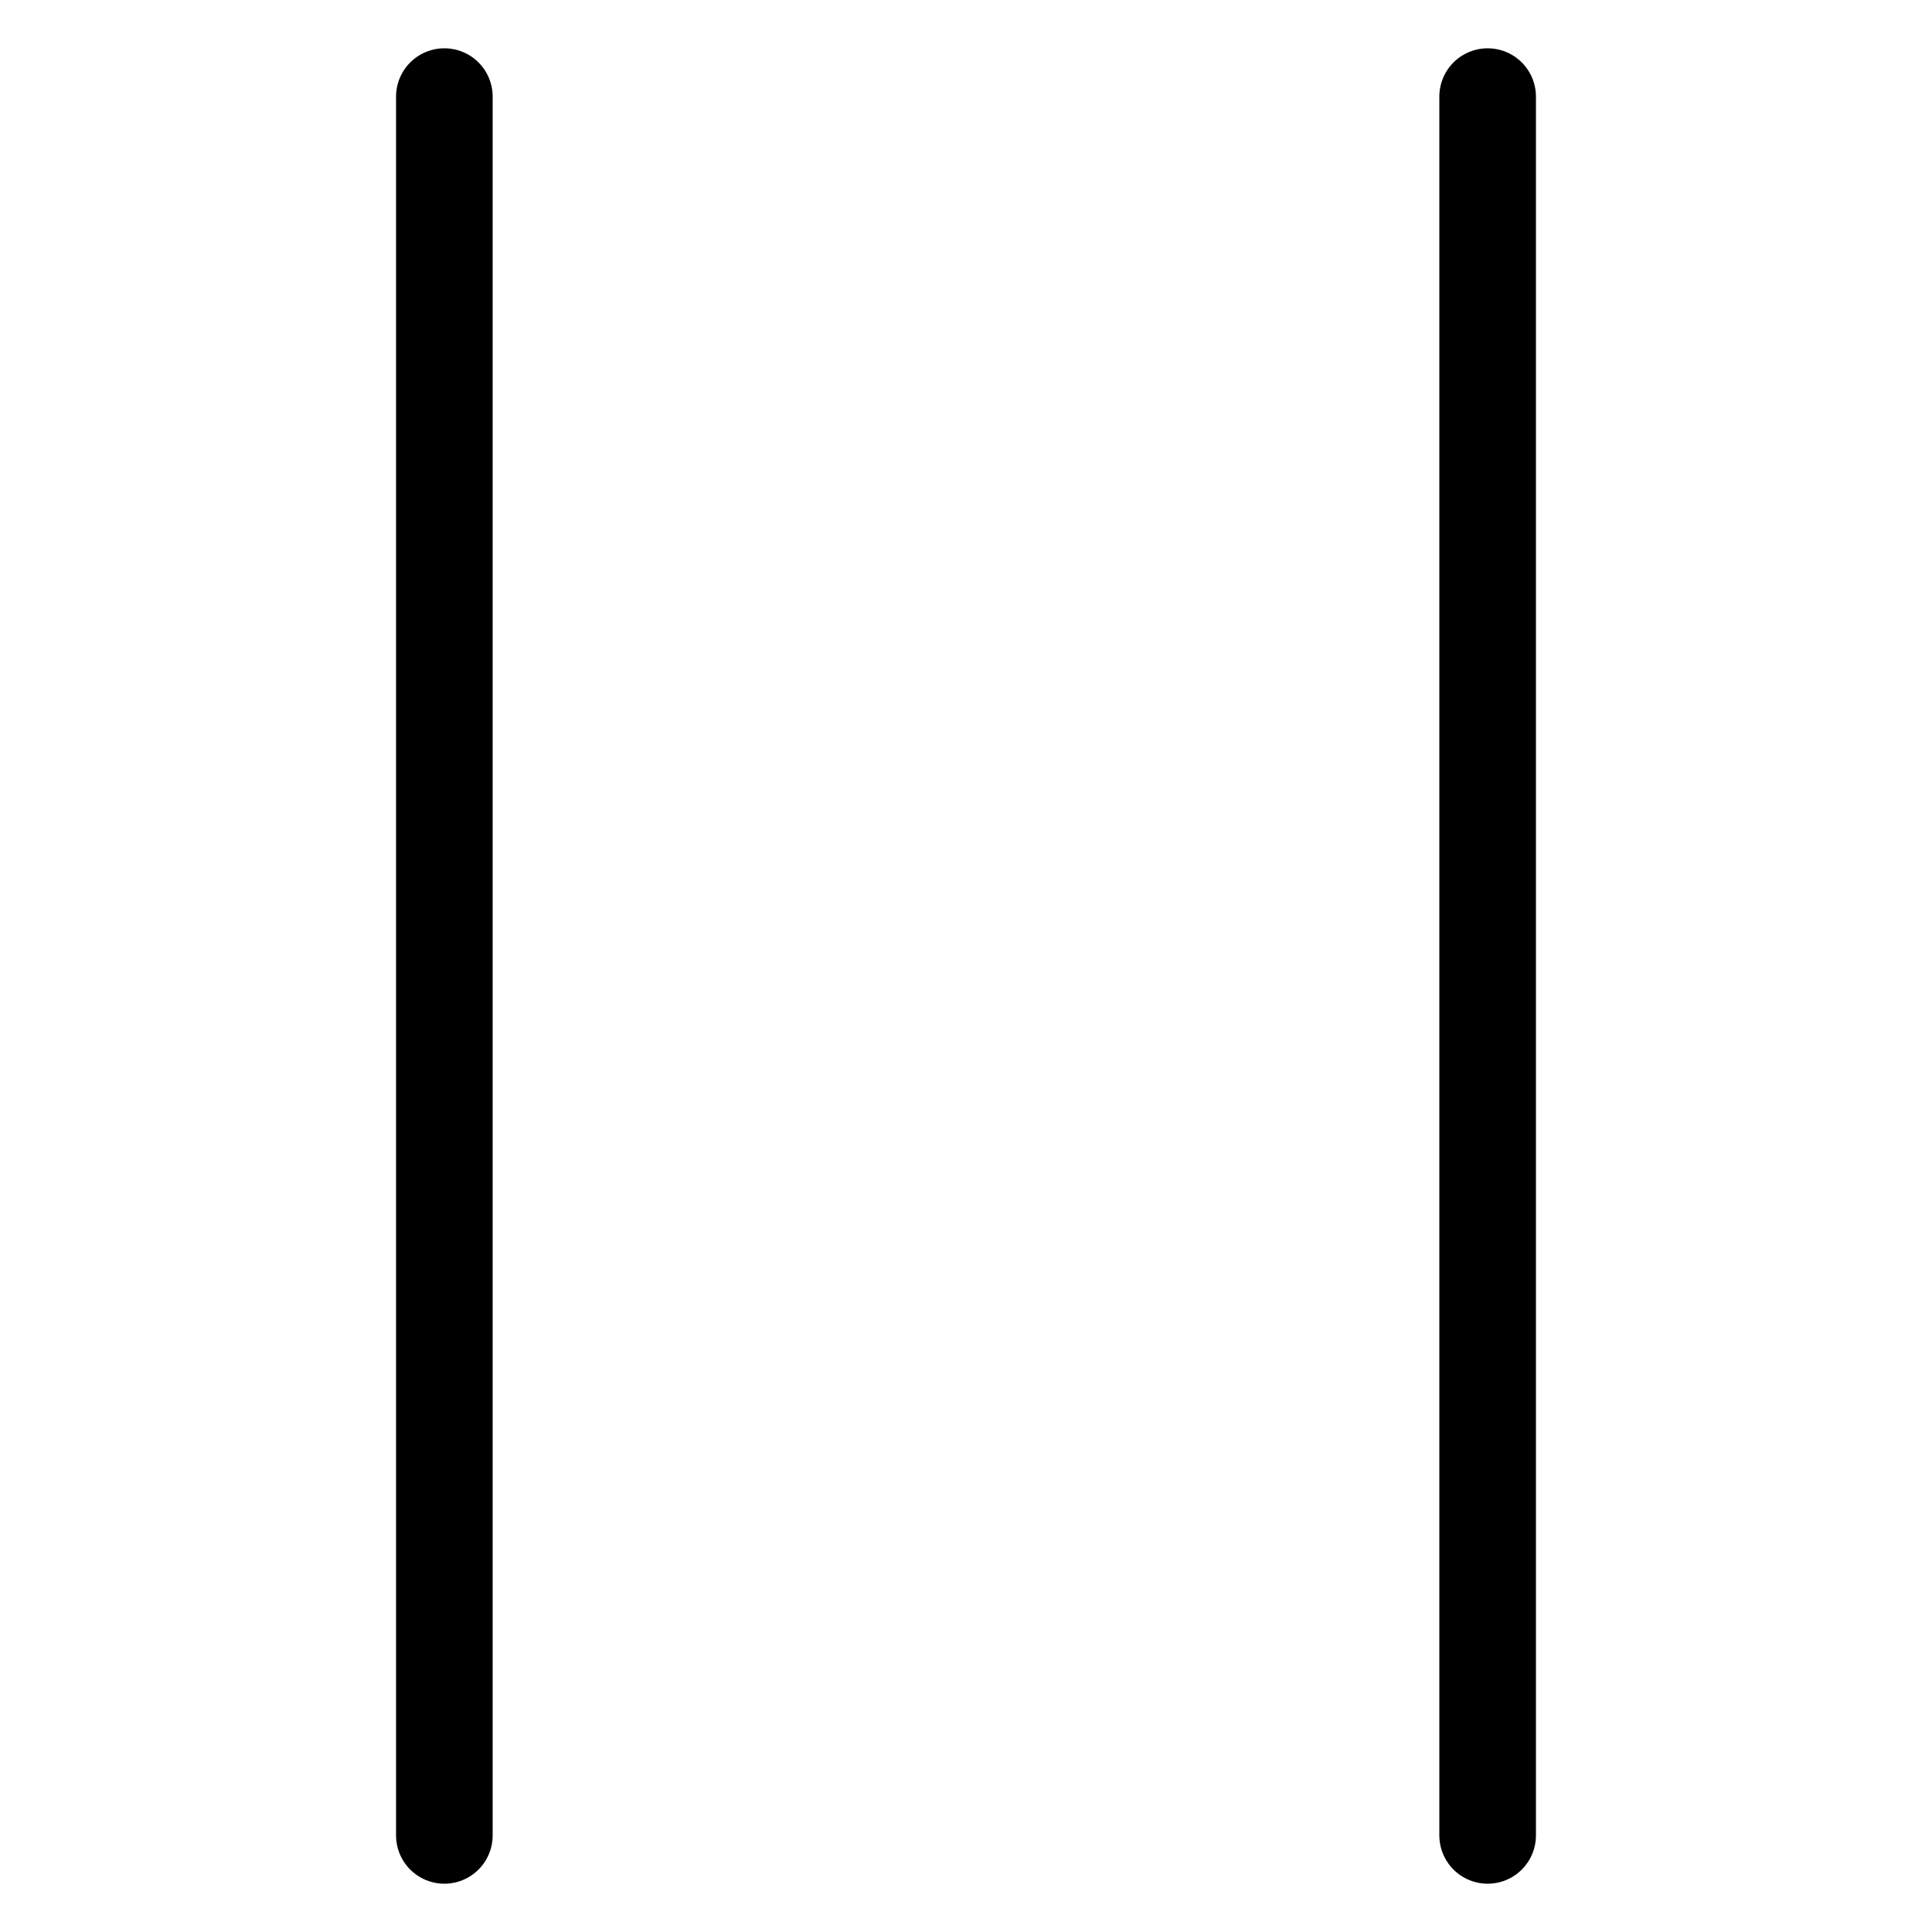
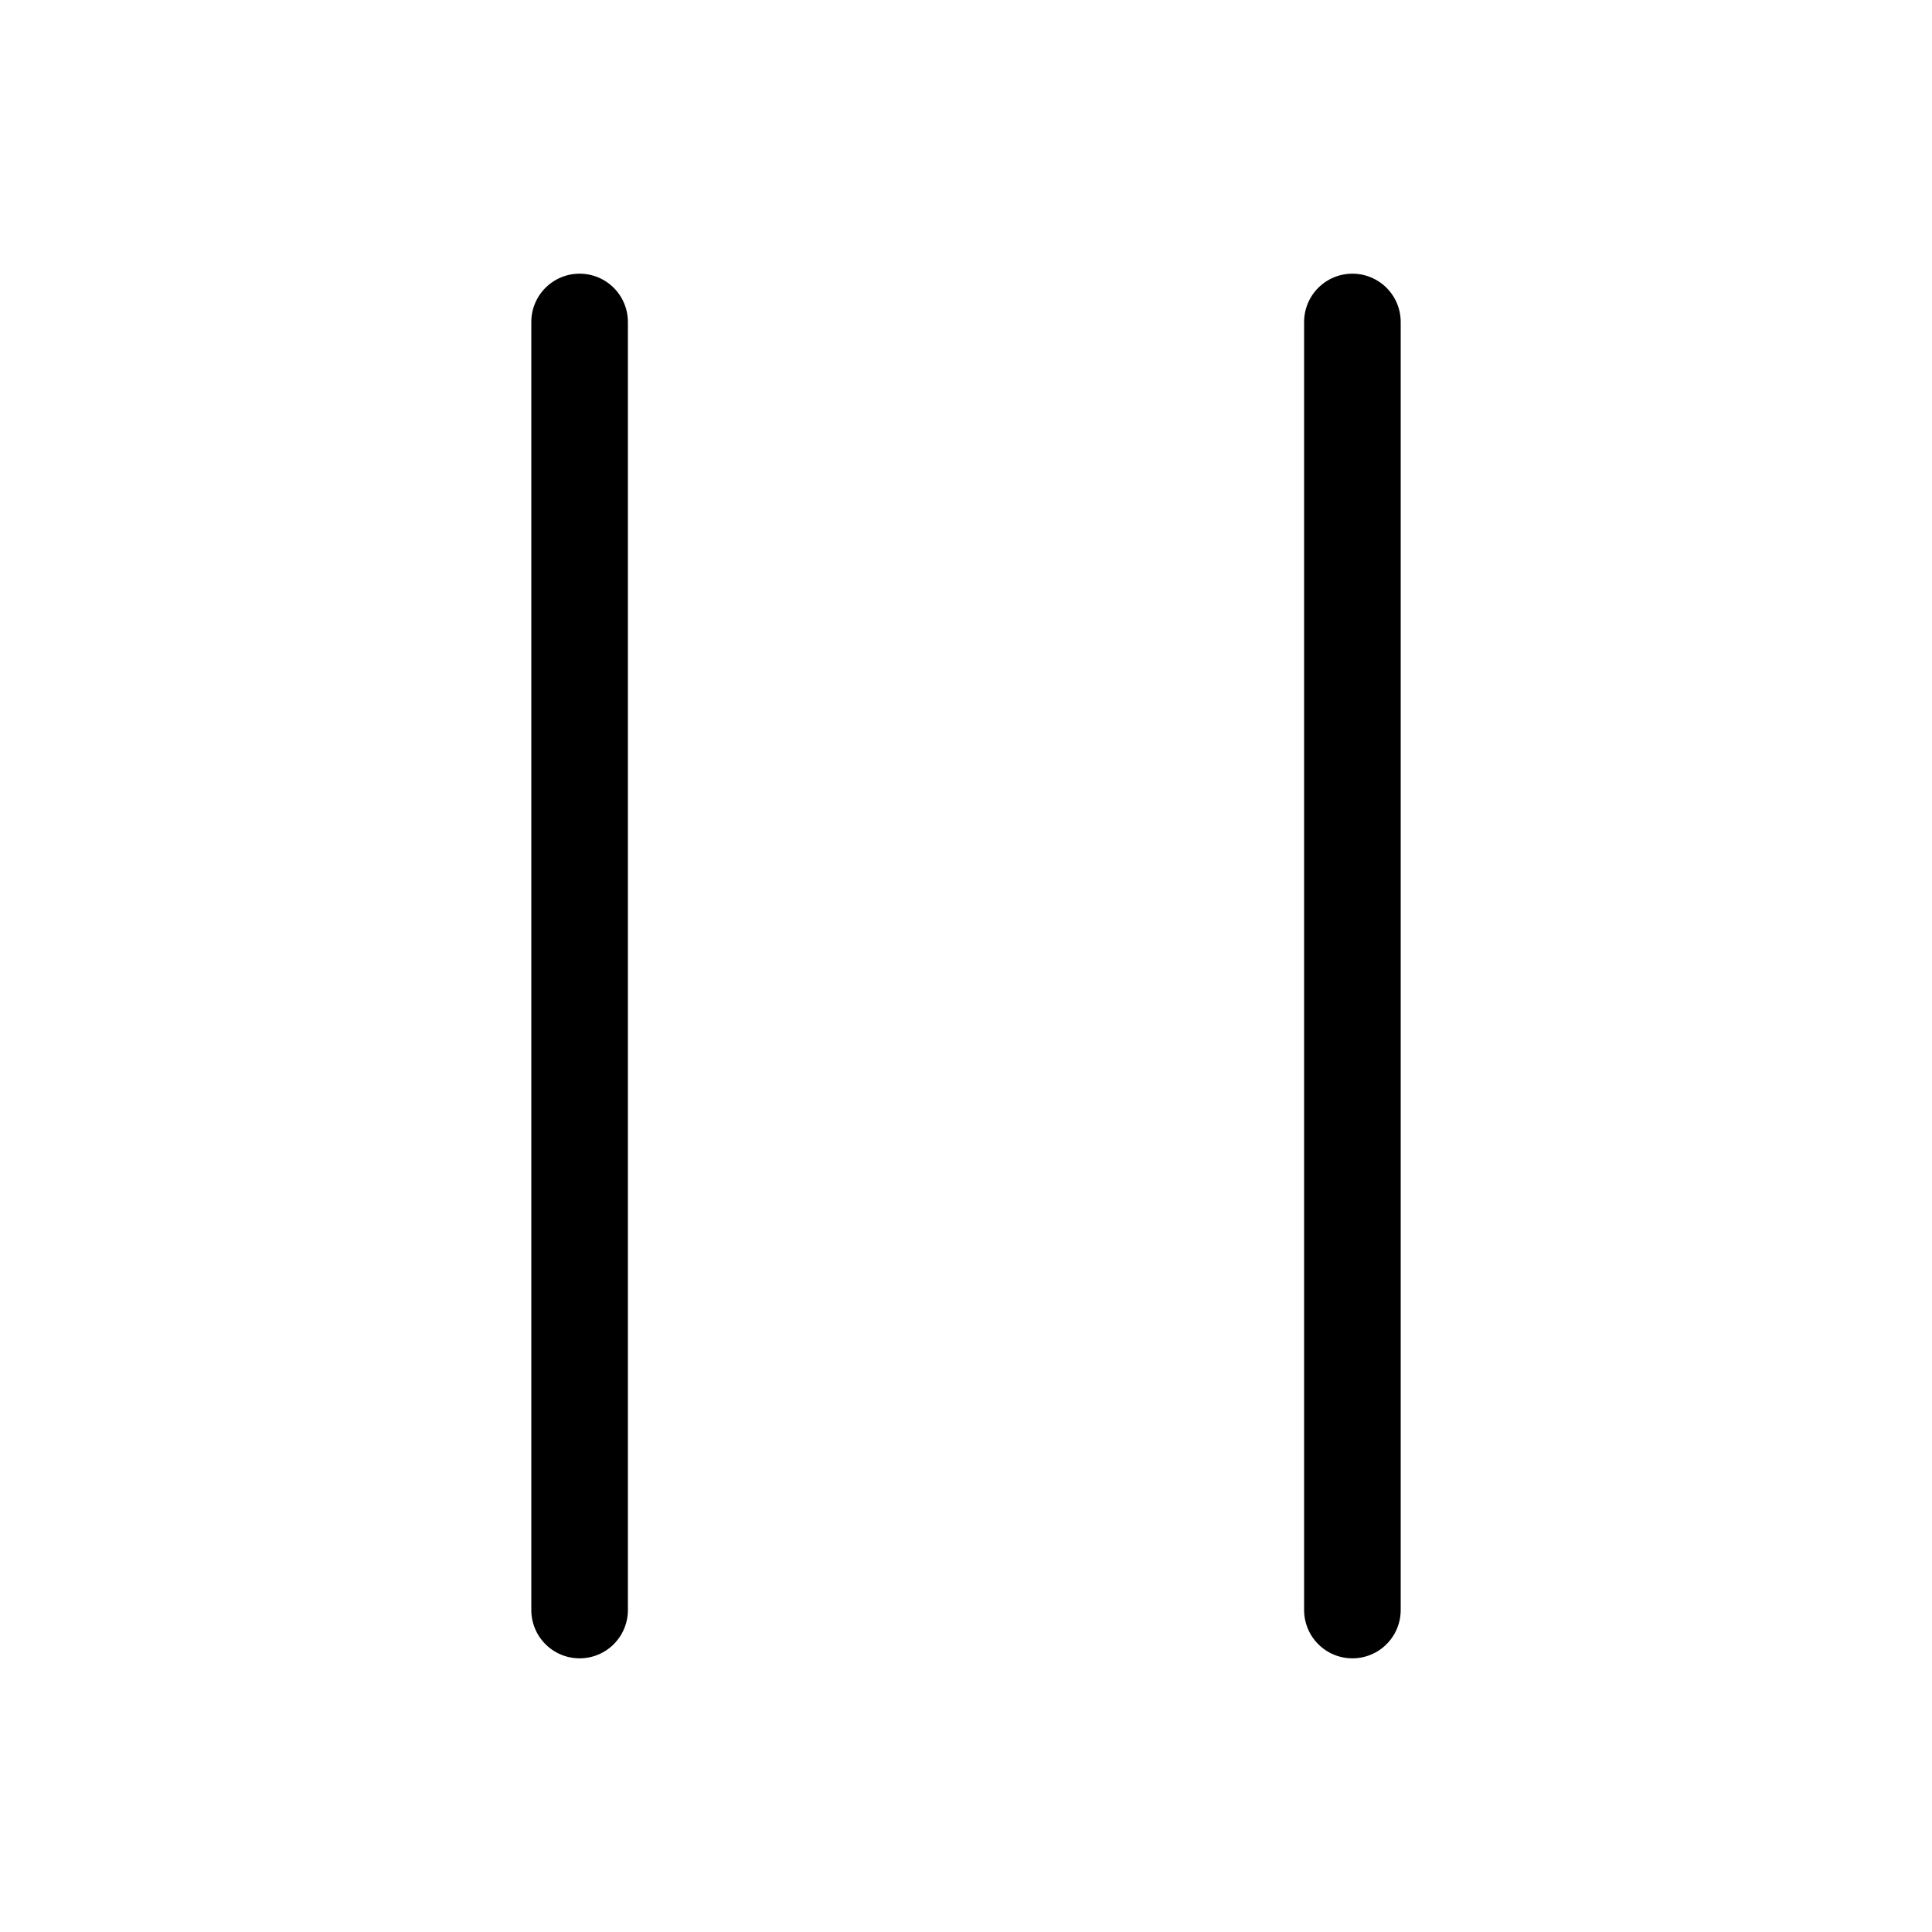
<svg xmlns="http://www.w3.org/2000/svg" width="20" height="20" viewBox="0 0 20 20" version="1.1" id="svg836">
  <defs id="defs830" />
-   <path style="fill:none;stroke:#000000;stroke-width:1px;stroke-linecap:round;stroke-linejoin:round;stroke-opacity:1" d="M 4.6,1 V 19" id="path836" />
-   <path id="path838" d="M 15.4,1 V 19" style="fill:none;stroke:#000000;stroke-width:1px;stroke-linecap:round;stroke-linejoin:round;stroke-opacity:1" />
+   <path style="fill:none;stroke:#000000;stroke-width:1px;stroke-linecap:round;stroke-linejoin:round;stroke-opacity:1" d="M 6,3.333 V 16.667" id="path836" />
+   <path id="path838" d="M 14,3.333 V 16.667" style="fill:none;stroke:#000000;stroke-width:1px;stroke-linecap:round;stroke-linejoin:round;stroke-opacity:1" />
</svg>
